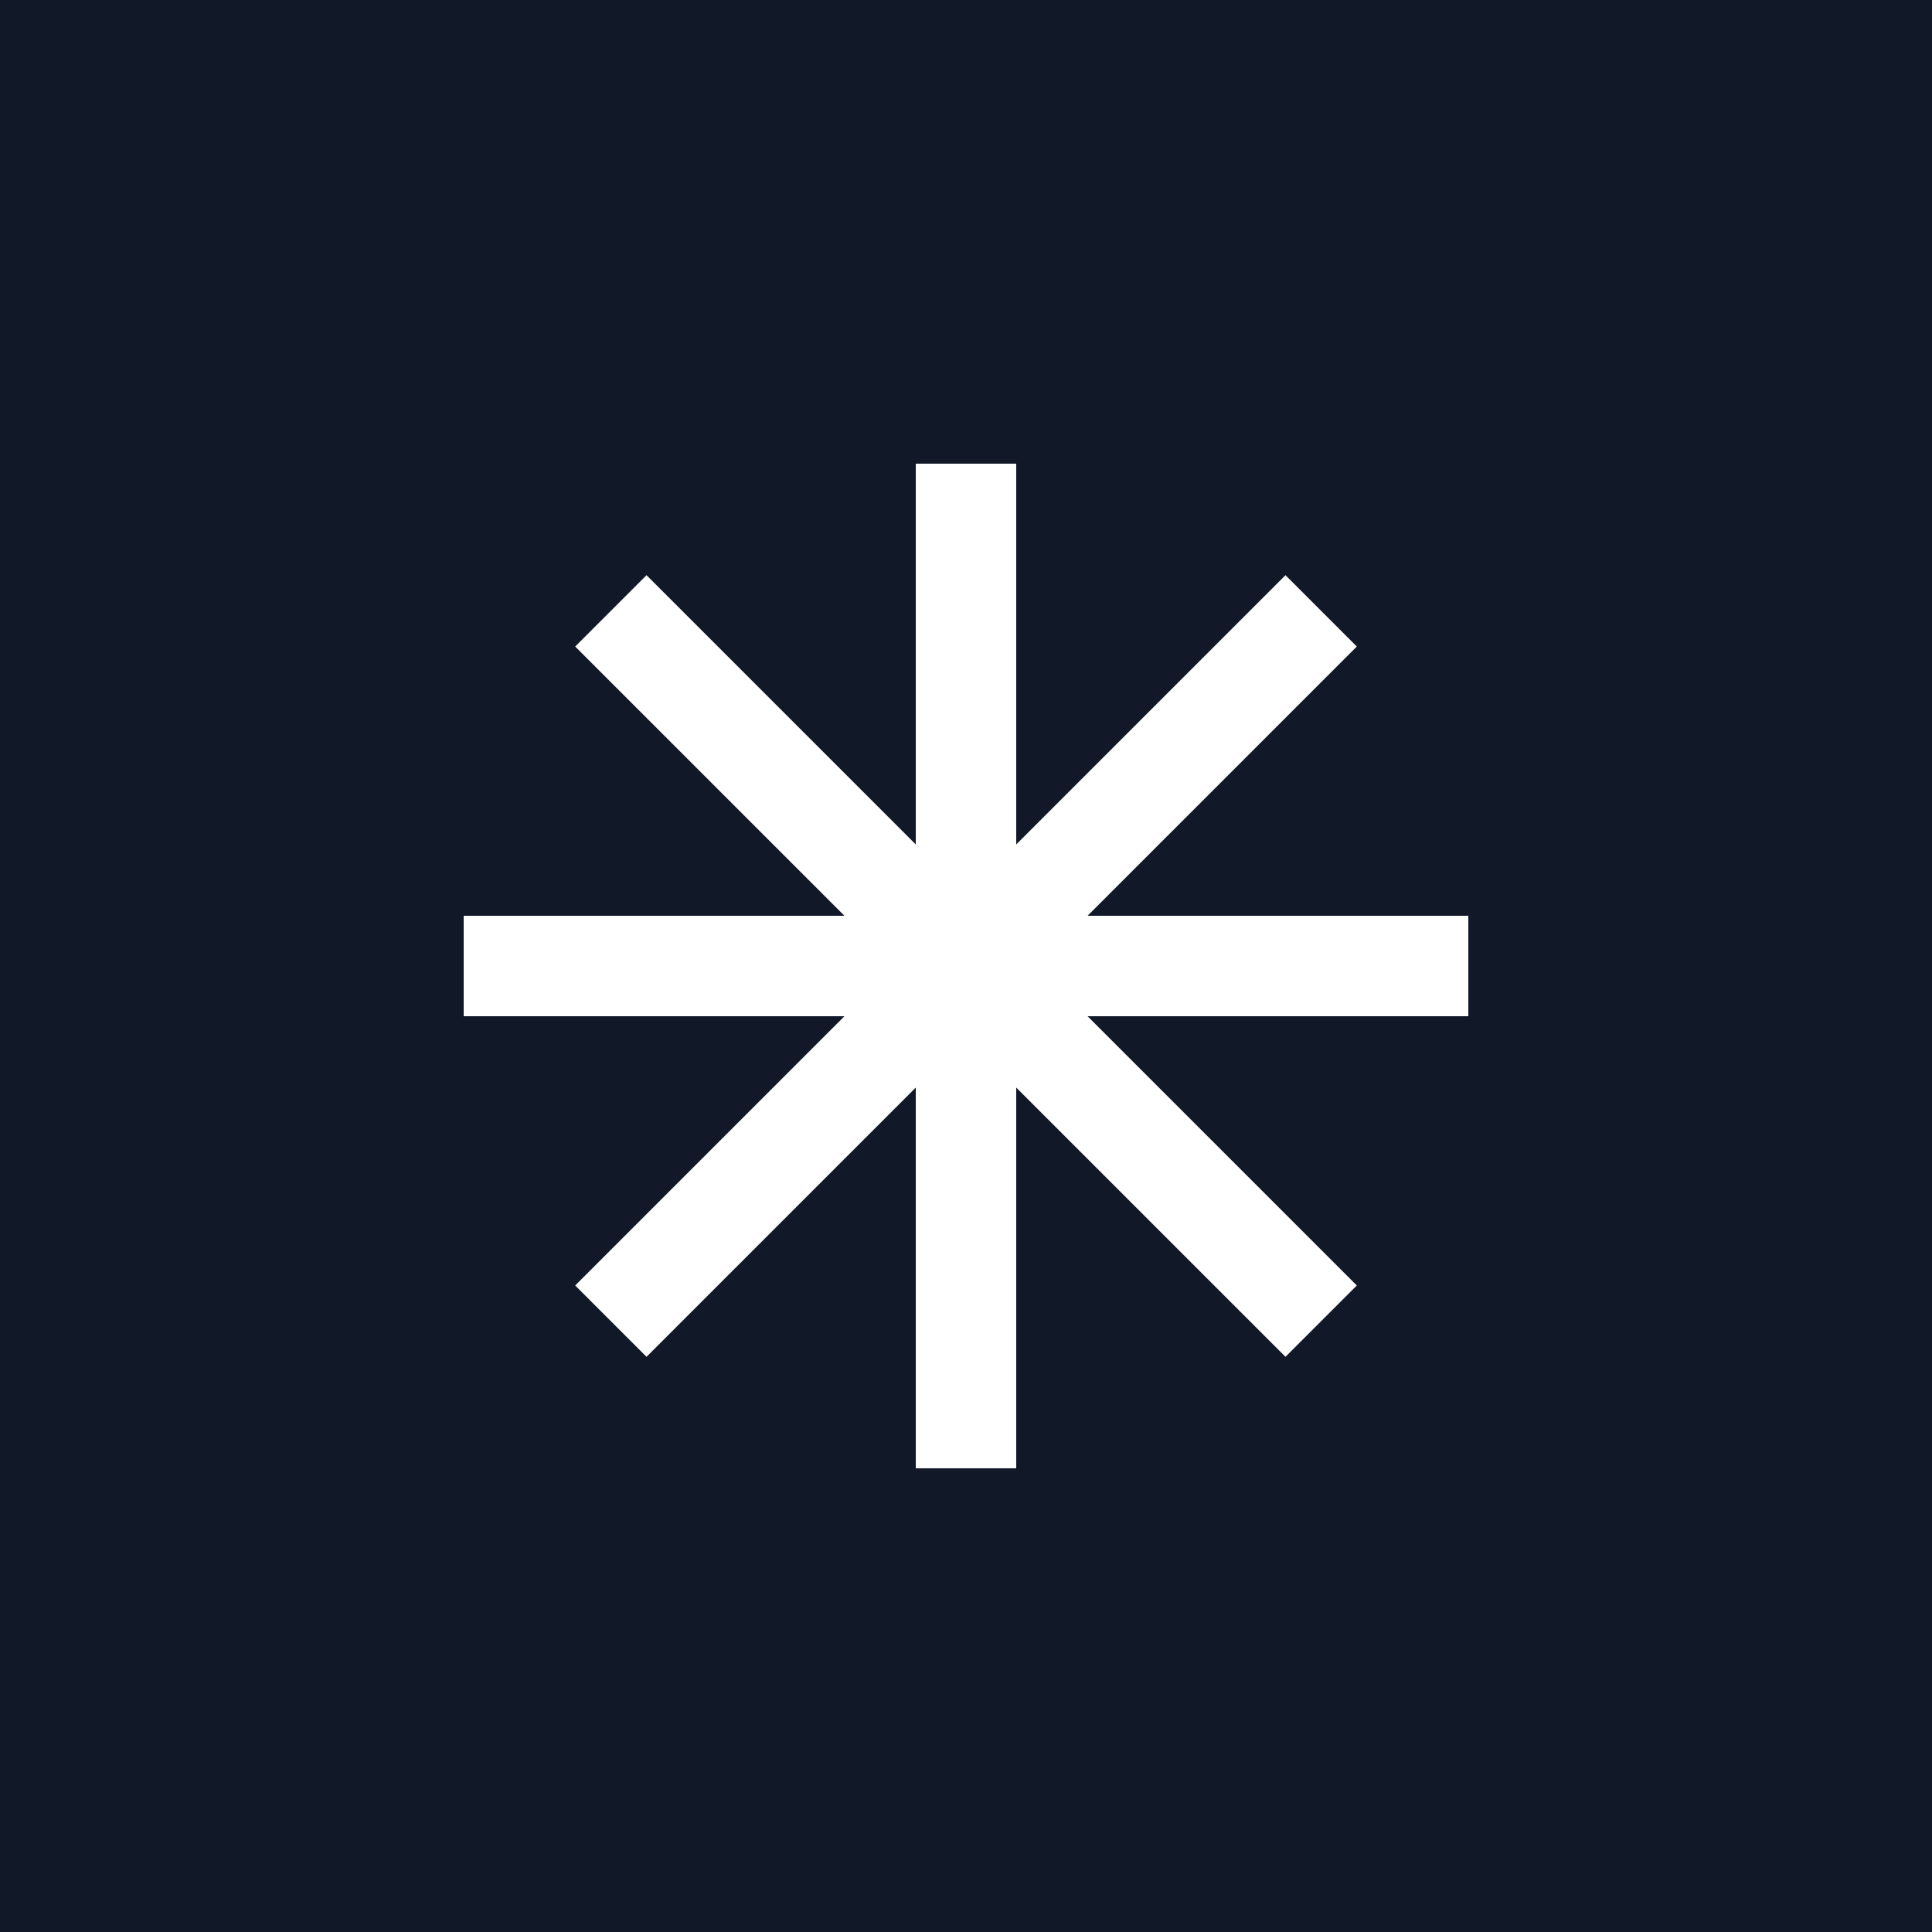
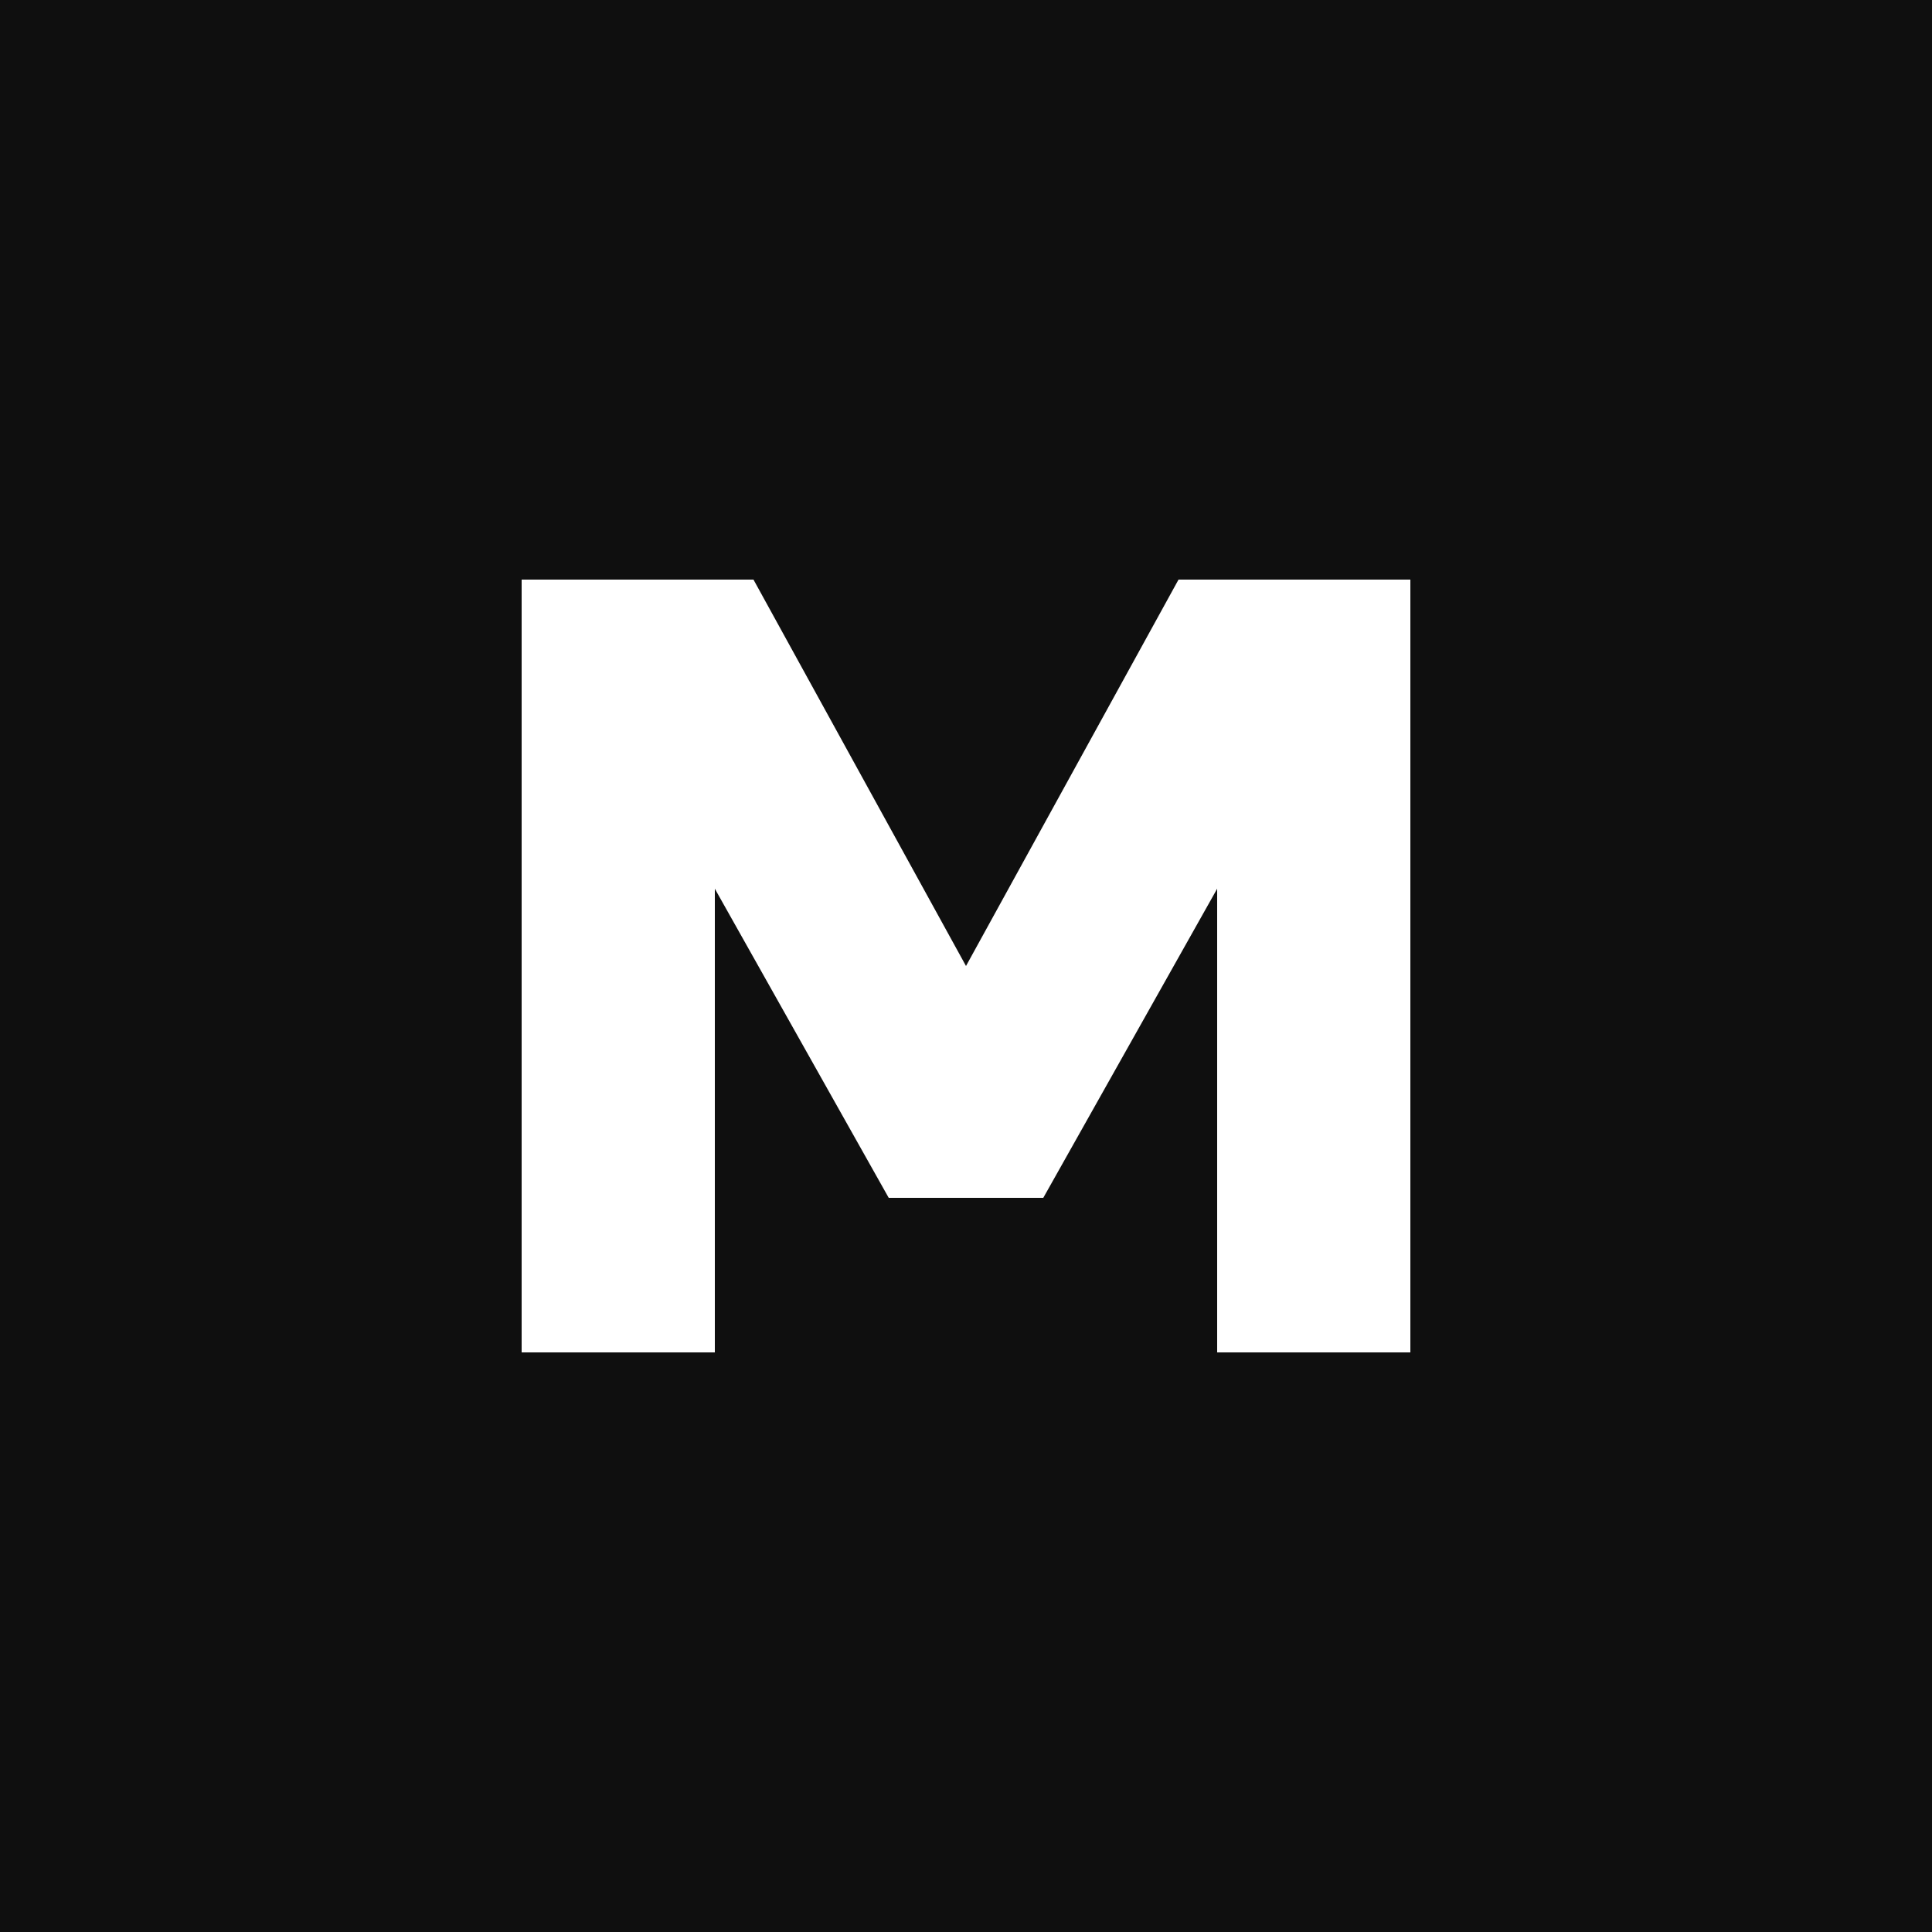
<svg xmlns="http://www.w3.org/2000/svg" viewBox="0 0 512 512" role="img" aria-label="Marvis">
-   <rect width="512" height="512" fill="#111827" />
-   <polygon fill="#ffffff" transform="translate(122.88 122.88) scale(2.6624)" points="45,62.1 45,100 55,100 55,62.1 81.8,88.9 88.9,81.8 62.1,55 100,55 100,45 62.1,45 88.9,18.2 81.8,11.1 55,37.9 55,0 45,0 45,37.9 18.2,11.1 11.1,18.2 37.9,45 0,45 0,55 37.9,55 11.1,81.8 18.2,88.9" />
+   <rect width="512" height="512" fill="#0f0f0f" />
+   <polygon fill="#ffffff" transform="scale(5.12)" points="27,70 27,30 39,30 50,50 61,30 73,30 73,70 63,70 63,46 54,62 46,62 37,46 37,70" />
</svg>
